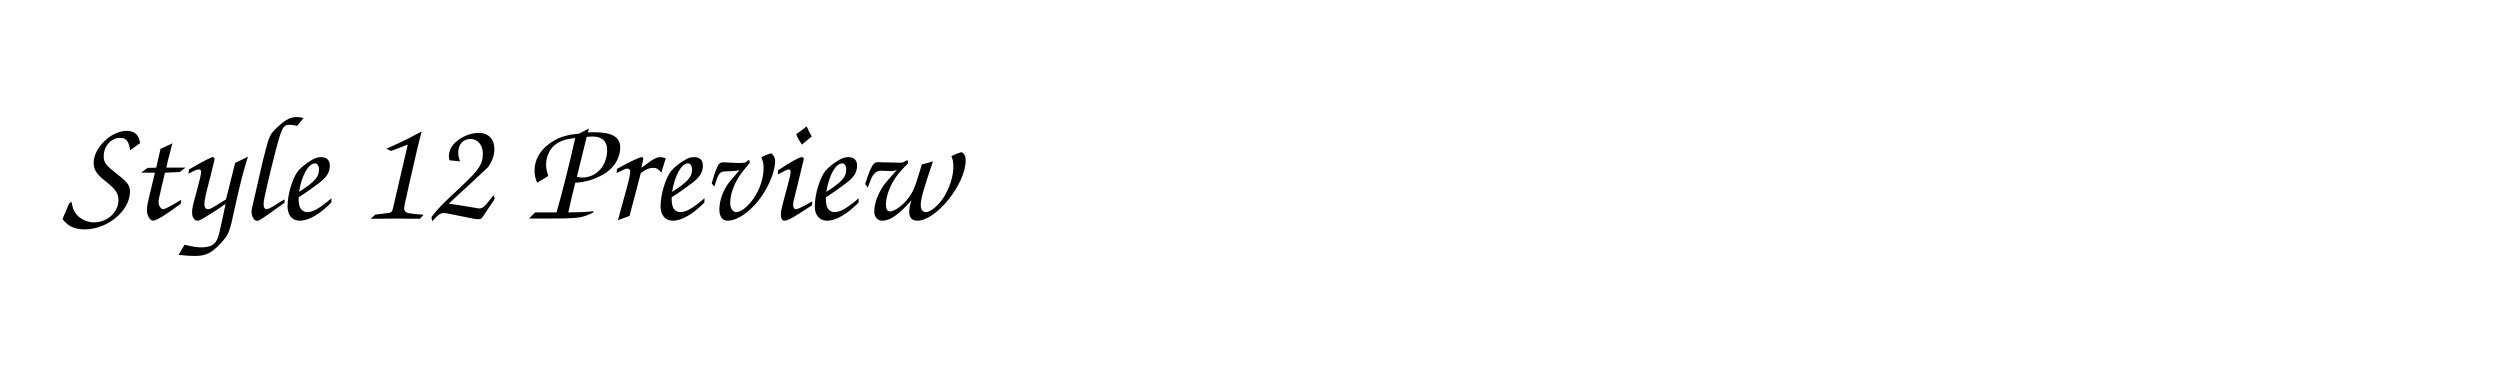
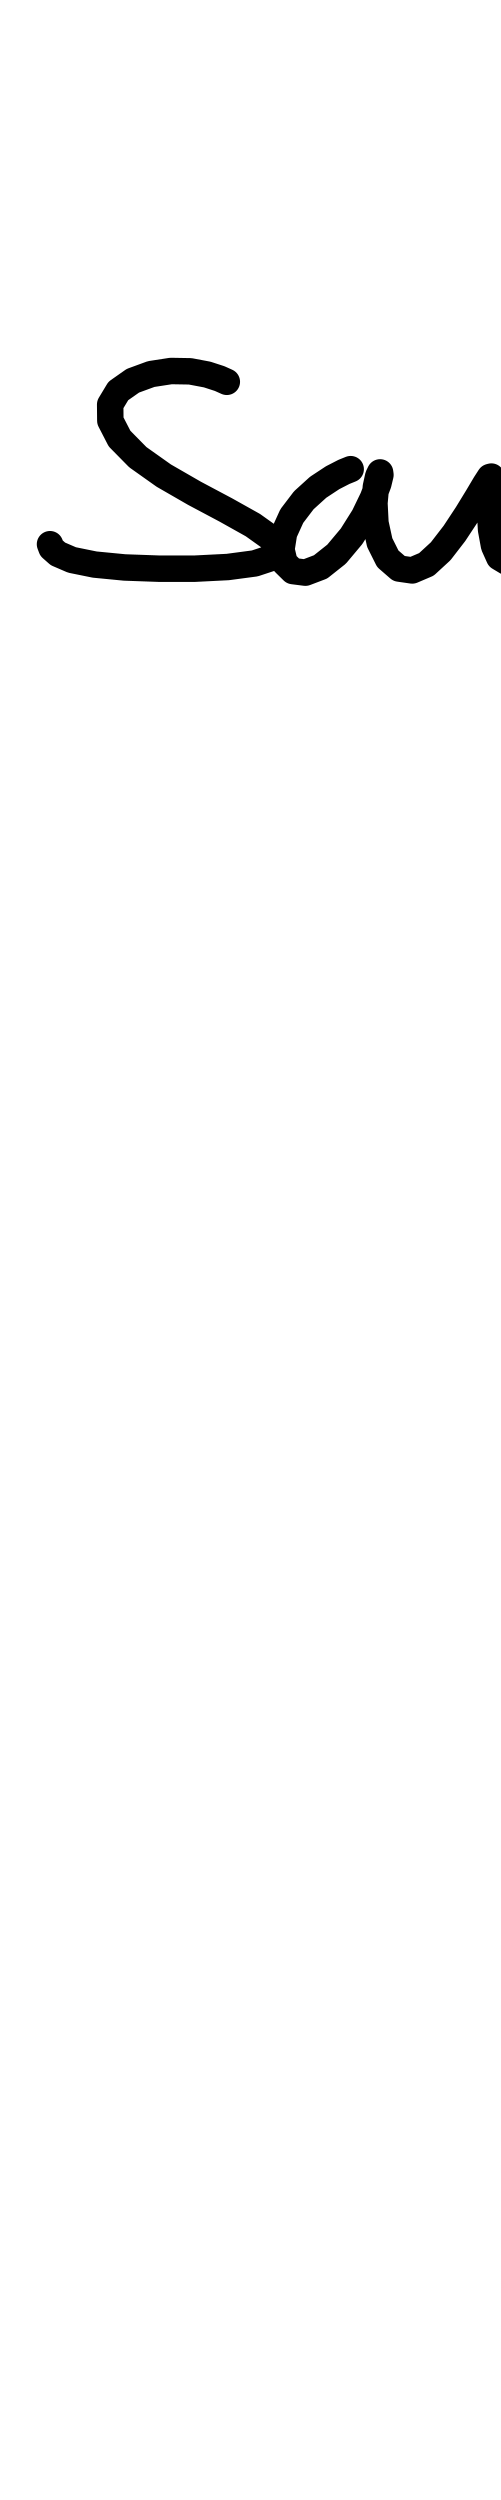
- <svg xmlns="http://www.w3.org/2000/svg" width="400" height="60" viewBox="0 0 400 60">
-   <rect width="400" height="60" fill="transparent" />
-   <text x="10" y="35" font-family="'Segoe Script', 'Brush Script MT', cursive" font-size="24" fill="black">
-     Style 12 Preview
-   </text>
+ <svg xmlns="http://www.w3.org/2000/svg" baseProfile="full" height="50.0mm" version="1.1" viewBox="0,0,37.795,188.976" width="10.0mm">
+   <defs />
+   <path d="M17.145,28.861 L16.601,28.617 L15.66,28.311 L14.376,28.069 L12.926,28.044 L11.425,28.275 L10.043,28.782 L8.944,29.554 L8.328,30.577 L8.34,31.804 L9.037,33.156 L10.419,34.56 L12.38,35.951 L14.702,37.289 L17.067,38.547 L19.117,39.694 L20.512,40.691 L21.03,41.519 L20.591,42.149 L19.259,42.589 L17.215,42.861 L14.714,42.988 L12.027,42.988 L9.421,42.895 L7.158,42.676 L5.441,42.327 L4.38,41.869 L3.894,41.44 L3.78,41.137 M26.508,35.465 L25.998,35.671 L25.144,36.11 L24.049,36.832 L22.965,37.816 L22.057,39.009 L21.47,40.3 L21.275,41.537 L21.512,42.546 L22.143,43.167 L23.087,43.287 L24.231,42.852 L25.441,41.891 L26.572,40.541 L27.515,39.041 L28.19,37.645 L28.597,36.561 L28.756,35.9 L28.731,35.71 L28.589,36.002 L28.414,36.796 L28.304,38.033 L28.379,39.526 L28.703,41.016 L29.314,42.238 L30.163,42.976 L31.161,43.119 L32.233,42.662 L33.31,41.67 L34.35,40.322 L35.307,38.87 L36.108,37.56 L36.688,36.582 L37.028,36.057 L37.143,36.025 L37.126,36.494 L37.066,37.428 L37.044,38.681 L37.12,40.04 L37.344,41.263 L37.732,42.128 L38.3,42.468 L39.052,42.223 L39.958,41.4 L40.952,40.143 L41.949,38.713 L42.823,37.378 L43.495,36.344 L43.942,35.751 L44.17,35.644 L44.236,36.033 L44.209,36.902 L44.139,38.11 L44.093,39.434 L44.127,40.636 L44.286,41.502 L44.626,41.882 L45.184,41.734 L45.957,41.057 L46.888,39.976 L47.873,38.704 L48.799,37.491 L49.573,36.53 L50.163,35.952 L50.577,35.803 L50.85,36.112 L51.046,36.866 L51.229,37.994 L51.497,39.302 L51.913,40.54 L52.493,41.488 L53.054,42.043 L53.459,42.263 M56.939,36.163 L56.98,36.48 L57.061,37.195 L57.158,38.425 L57.224,40.171 L57.216,42.376 L57.115,44.884 L56.94,47.452 L56.742,49.796 L56.549,51.648 L56.379,52.795 L56.227,53.115 L56.08,52.592 L55.952,51.293 L55.893,49.379 L55.944,47.08 L56.184,44.639 L56.671,42.266 L57.437,40.136 L58.489,38.373 L59.791,37.077 L61.245,36.332 L62.731,36.179 L64.093,36.584 L65.151,37.449 L65.742,38.61 L65.764,39.884 L65.196,41.108 L64.097,42.093 L62.656,42.717 L61.121,42.933 L59.892,42.879 L59.152,42.729 M69.464,28.028 L69.467,28.383 L69.448,29.158 L69.38,30.411 L69.262,32.057 L69.122,33.988 L69.041,36.058 L69.12,38.135 L69.452,40.072 L70.1,41.703 L71.088,42.877 L72.36,43.488 L73.832,43.495 L75.357,42.92 L76.774,41.855 L77.927,40.448 L78.698,38.905 L79.01,37.443 L78.868,36.265 L78.325,35.514 L77.506,35.301 L76.567,35.668 L75.713,36.59 L75.126,37.935 L75.097,39.492 L75.778,40.994 L77.162,42.231 L78.652,43.039 L79.784,43.437 M102.436,30.223 L102.177,29.824 L101.582,29.284 L100.573,28.795 L99.207,28.615 L97.618,28.817 L96.021,29.391 L94.658,30.27 L93.762,31.39 L93.509,32.67 L94.02,34.017 L95.283,35.345 L97.158,36.587 L99.387,37.737 L101.637,38.807 L103.554,39.799 L104.893,40.709 L105.495,41.527 L105.303,42.228 L104.35,42.813 L102.738,43.263 L100.645,43.549 L98.356,43.663 L96.163,43.628 L94.39,43.403 L93.258,42.989 L92.836,42.387 L92.88,41.792 L93.109,41.355 M109.747,27.952 L109.777,28.456 L109.824,29.466 L109.88,31.007 L109.943,32.949 L110.033,35.174 L110.17,37.512 L110.383,39.808 L110.685,41.832 L111.043,43.352 L111.403,44.234 L111.68,44.579 L111.835,44.595 M107.69,37.031 L107.954,37.04 L108.586,37.073 L109.659,37.144 L111.112,37.241 L112.8,37.32 L114.553,37.322 L116.202,37.187 L117.615,36.901 L118.682,36.498 L119.338,36.069 L119.576,35.724 L119.449,35.588 L119.046,35.764 L118.49,36.306 L117.948,37.186 L117.585,38.299 L117.542,39.456 L117.914,40.457 L118.715,41.126 L119.871,41.331 L121.287,41.031 L122.816,40.284 L124.289,39.236 L125.548,38.11 L126.471,37.115 L127.003,36.388 L127.184,36.022 L127.127,36.075 L126.941,36.599 L126.718,37.658 L126.524,39.237 L126.402,41.261 L126.361,43.609 L126.382,46.124 L126.385,48.62 L126.261,50.921 L125.897,52.834 L125.21,54.213 L124.186,54.988 L122.877,55.162 L121.419,54.791 L120.023,53.989 L118.917,52.866 L118.307,51.513 L118.338,49.993 L119.058,48.349 L120.433,46.627 L122.364,44.885 L124.688,43.164 L127.208,41.457 L129.732,39.716 L132.082,37.871 L134.131,35.885 L135.781,33.784 L136.973,31.678 L137.663,29.728 L137.856,28.111 L137.569,26.975 L136.863,26.438 L135.828,26.589 L134.597,27.471 L133.34,29.059 L132.269,31.228 L131.57,33.744 L131.412,36.305 L131.889,38.63 L133,40.471 L134.66,41.678 L136.697,42.176 L138.871,41.969 L140.919,41.119 L142.574,39.779 L143.622,38.164 L143.956,36.547 L143.583,35.193 L142.639,34.335 L141.356,34.101 L140.027,34.511 L138.94,35.472 L138.503,36.85 L139.122,38.515 L140.273,39.981 L141.423,40.974" fill="none" stroke="black" stroke-linecap="round" stroke-linejoin="round" stroke-miterlimit="2" stroke-width="2.0" />
</svg>
